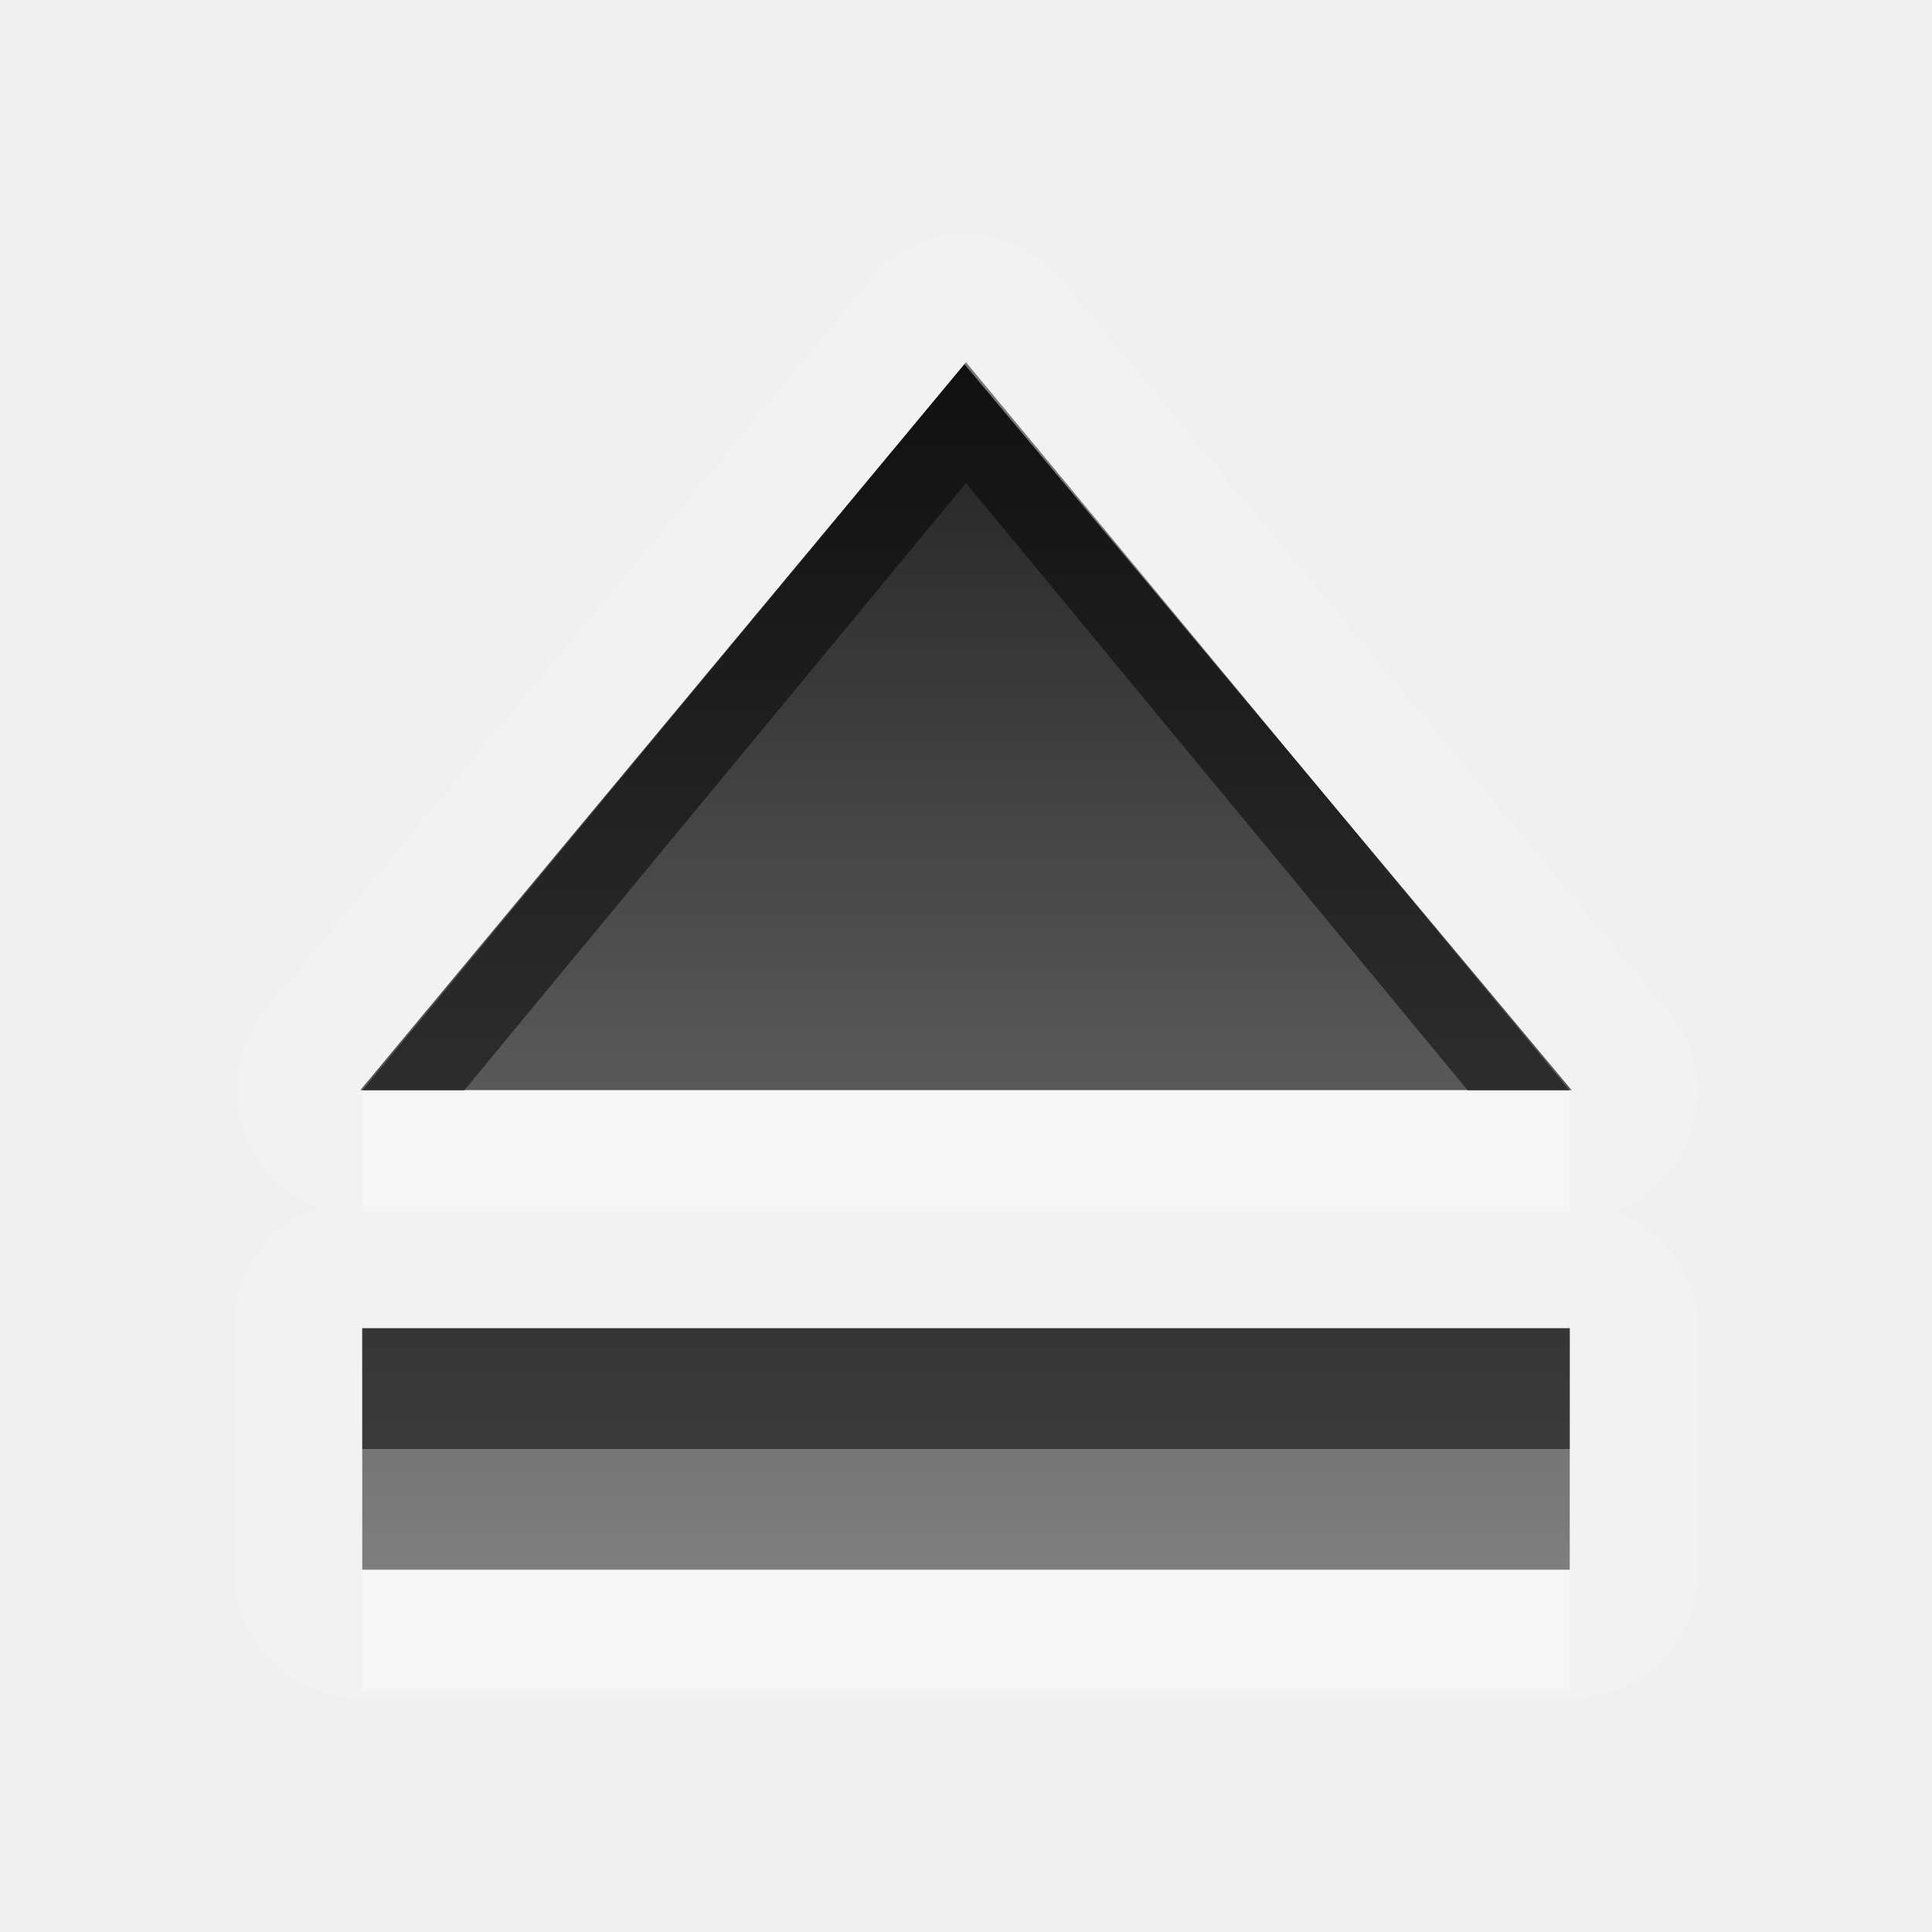
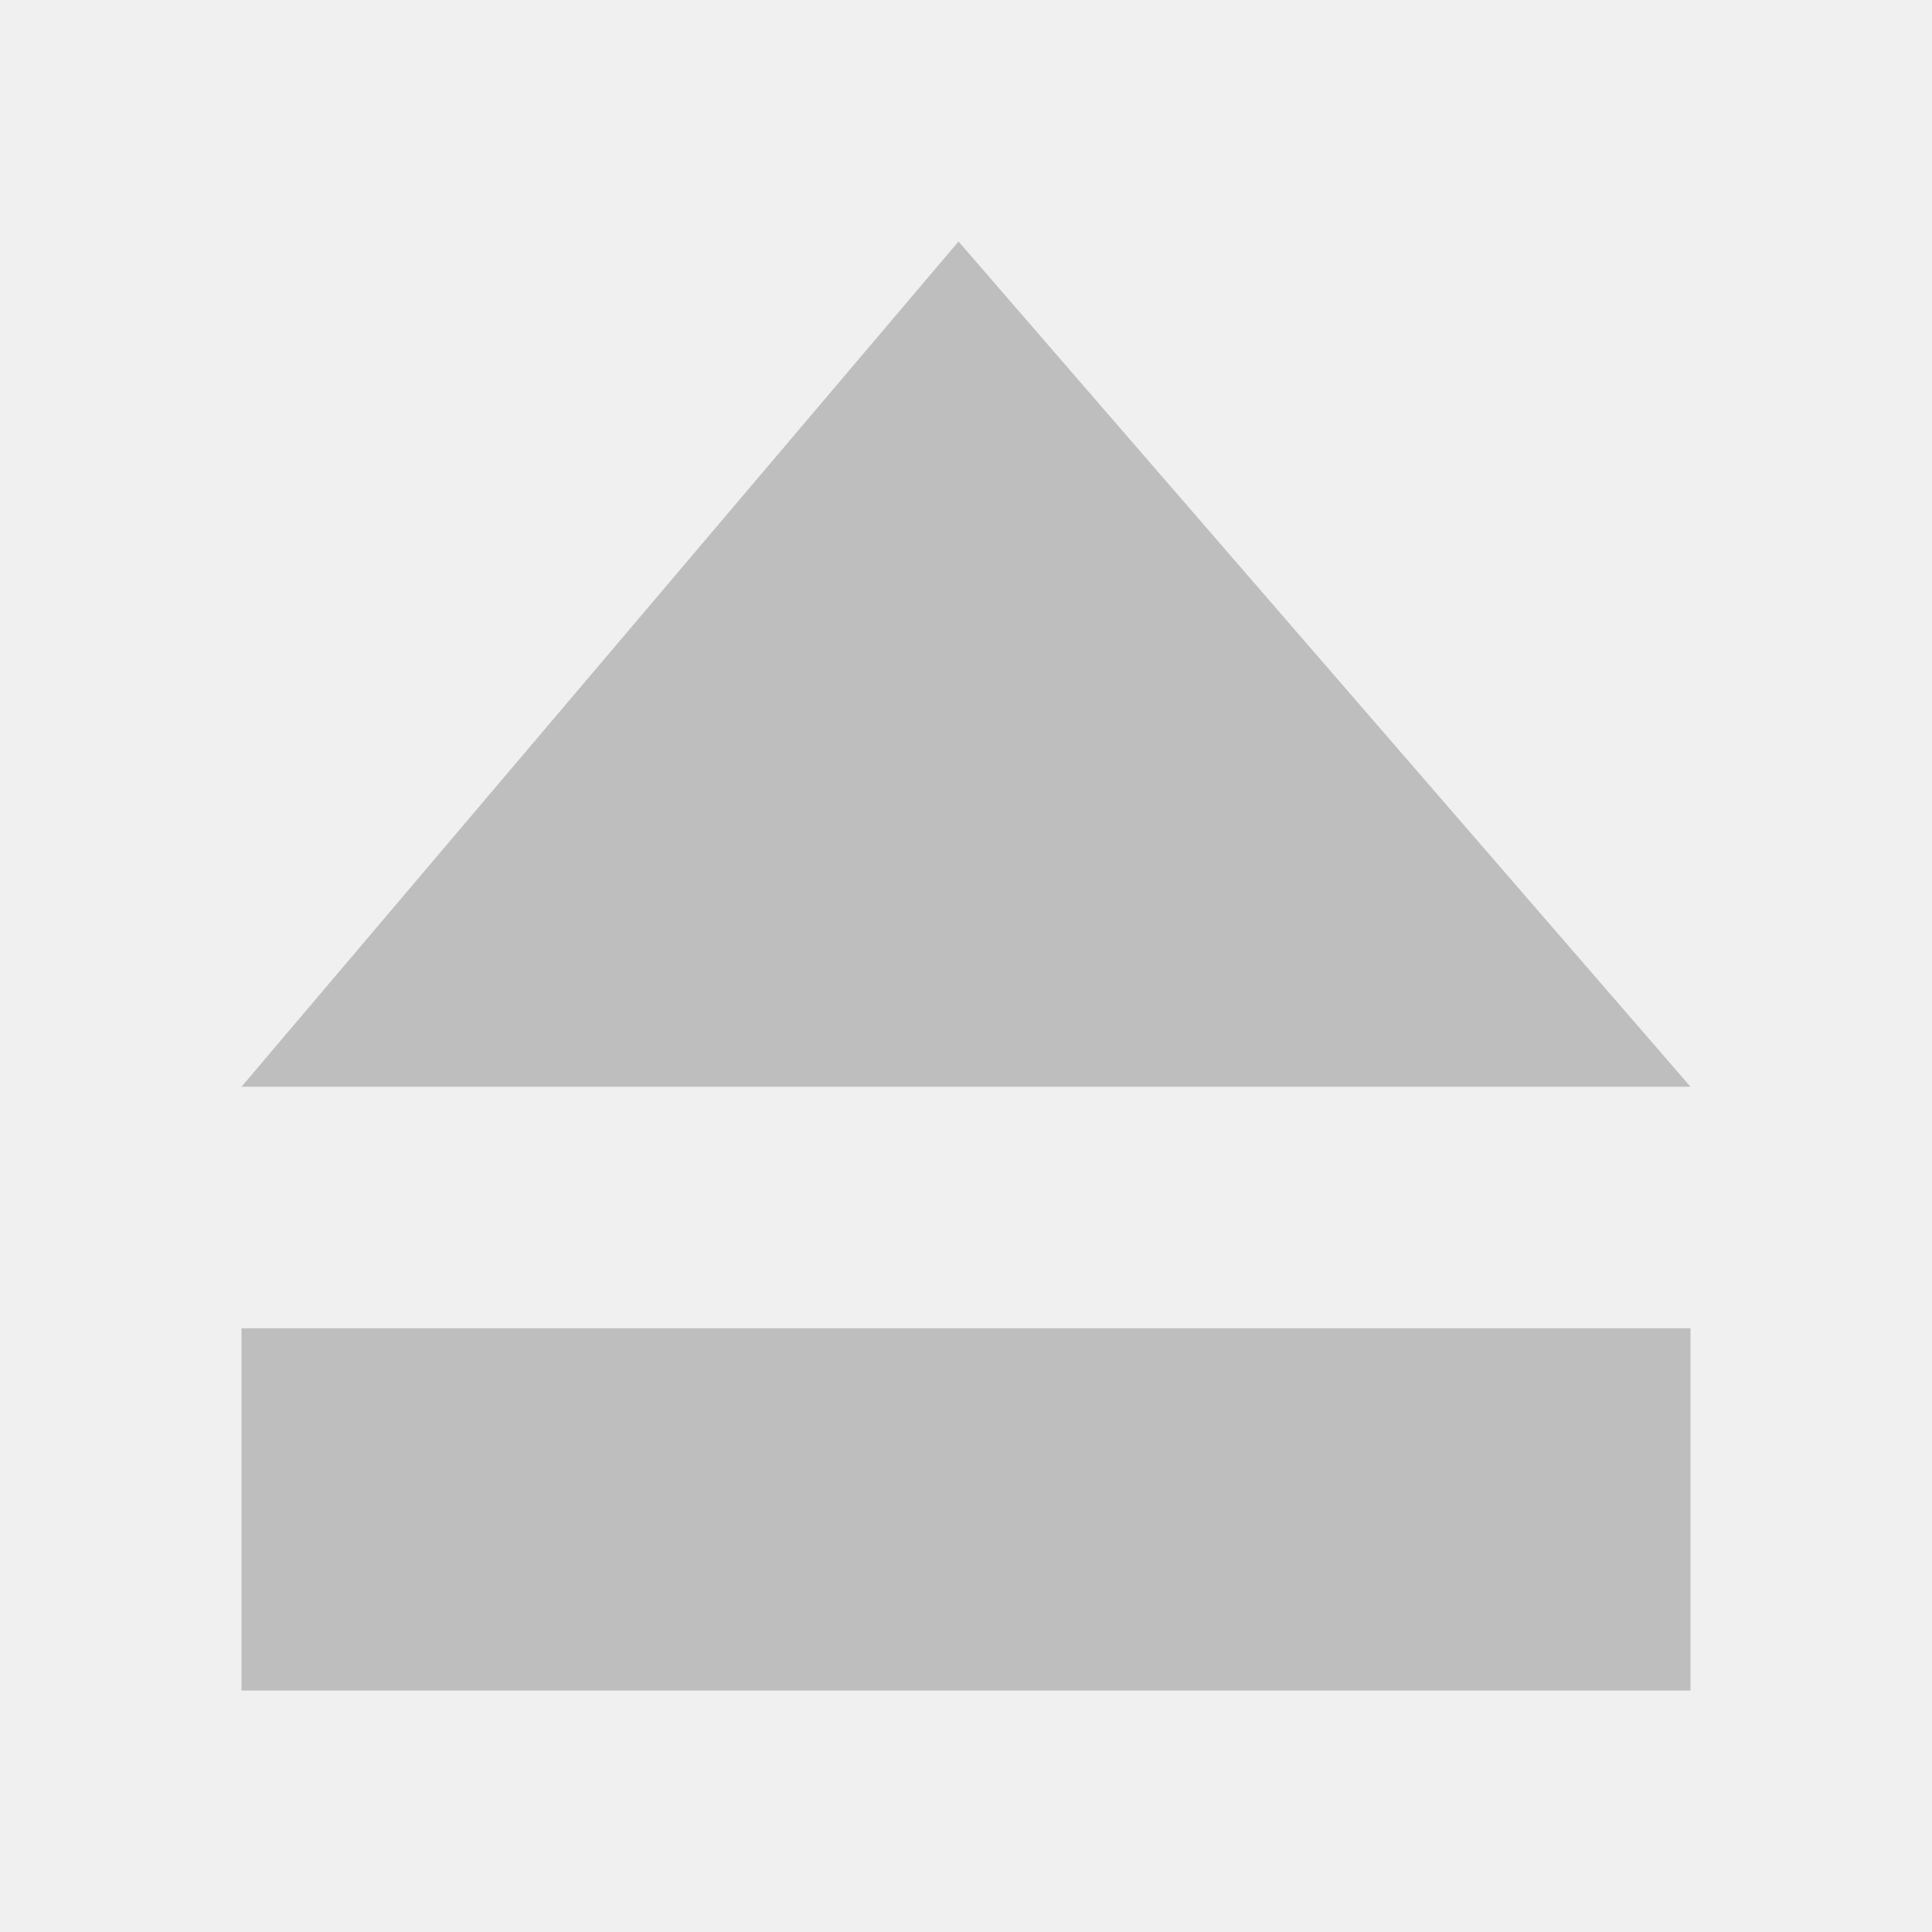
- <svg xmlns="http://www.w3.org/2000/svg" xmlns:xlink="http://www.w3.org/1999/xlink" width="16" height="16" id="svg2" version="1.0">
-   <defs id="defs4">
-     <linearGradient id="StandardGradient" gradientTransform="scale(1.002345,0.9976608)" x1="6.968" y1="3.023" x2="6.968" y2="13.05" gradientUnits="userSpaceOnUse">
-       <stop id="stop3284" offset="0" style="stop-color:#000000;stop-opacity:0.863;" />
-       <stop id="stop3286" offset="1" style="stop-color:#000000;stop-opacity:0.471;" />
-     </linearGradient>
-     <linearGradient xlink:href="#StandardGradient" id="linearGradient2826" gradientUnits="userSpaceOnUse" gradientTransform="matrix(1.002345,0,0,0.9976608,0,1)" x1="6.968" y1="3.023" x2="6.968" y2="13.05" />
-     <linearGradient xlink:href="#StandardGradient" id="linearGradient2830" gradientUnits="userSpaceOnUse" gradientTransform="scale(1.002345,0.9976608)" x1="6.968" y1="3.023" x2="6.968" y2="13.05" />
-     <linearGradient xlink:href="#StandardGradient" id="linearGradient3629" gradientUnits="userSpaceOnUse" gradientTransform="matrix(1.002345,0,0,0.9976608,-20,0)" x1="6.968" y1="3.023" x2="6.968" y2="13.05" />
-     <clipPath clipPathUnits="userSpaceOnUse" id="clipPath3636">
-       <path style="fill:#ff00ff;fill-opacity:1;stroke:none;display:inline" d="m -20,0 0,16 16,0 0,-16 -16,0 z m 8,3 5,6.031 -10,0 L -12,3 z m -5,8 10,0 0,2 -10,0 0,-2 z" id="path3638" />
-     </clipPath>
-     <linearGradient xlink:href="#StandardGradient" id="linearGradient4541" gradientUnits="userSpaceOnUse" gradientTransform="scale(1.002345,0.9976608)" x1="6.968" y1="3.023" x2="6.968" y2="13.05" />
-     <linearGradient xlink:href="#StandardGradient" id="linearGradient4545" gradientUnits="userSpaceOnUse" gradientTransform="scale(1.002345,0.9976608)" x1="6.968" y1="3.023" x2="6.968" y2="13.05" />
-   </defs>
-   <g id="layer4" style="display:inline">
-     <path style="fill:#ffffff;fill-opacity:1;stroke:none;display:inline;opacity:0.15" d="M 7.875 1.938 A 1.049 1.049 0 0 0 7.188 2.344 L 2.188 8.375 A 1.049 1.049 0 0 0 2.625 10 A 1.049 1.049 0 0 0 1.938 11 L 1.938 13 A 1.049 1.049 0 0 0 3 14.062 L 13 14.062 A 1.049 1.049 0 0 0 14.062 13 L 14.062 11 A 1.049 1.049 0 0 0 13.375 10.031 A 1.049 1.049 0 0 0 13.812 8.375 L 8.812 2.344 A 1.049 1.049 0 0 0 7.969 1.938 A 1.049 1.049 0 0 0 7.875 1.938 z M 8 3 L 13 9.031 L 3 9.031 L 8 3 z M 3 11 L 13 11 L 13 13 L 3 13 L 3 11 z " id="path4543" />
-     <path id="Symbol" style="opacity:1;fill:url(#StandardGradient);fill-opacity:1;stroke:none;stroke-width:1;stroke-linecap:round;stroke-linejoin:miter;stroke-miterlimit:4;stroke-dasharray:none;stroke-opacity:1;display:inline" d="M 2.984,9.028 L 7.987,3.016 L 13.016,9.028 L 2.984,9.028 z M 3,11 L 13,11 L 13,13 L 3,13 L 3,11 z" />
-     <path style="opacity:0.5;fill:#000000;fill-opacity:1;stroke:none;stroke-width:1;stroke-linecap:round;stroke-linejoin:miter;stroke-miterlimit:4;stroke-dasharray:none;stroke-opacity:1;display:inline" d="M 8 3 L 3 9.031 L 3.844 9.031 L 8 4 L 12.156 9.031 L 13 9.031 L 8 3 z M 3 11 L 3 12 L 13 12 L 13 11 L 3 11 z " id="BevelShadow" />
-     <path style="opacity:0.3;fill:#ffffff;fill-opacity:1;stroke:none;stroke-width:1;stroke-linecap:round;stroke-linejoin:miter;stroke-miterlimit:4;stroke-dasharray:none;stroke-opacity:1;display:inline" d="M 3 9.031 L 3 10.031 L 13 10.031 L 13 9.031 L 3 9.031 z M 3 13 L 3 14 L 13 14 L 13 13 L 3 13 z " id="BevelHighlight" />
-   </g>
+ <svg xmlns="http://www.w3.org/2000/svg" version="1.1" width="16" height="16" id="svg7384">
+   <defs id="defs11" />
+   <path style="opacity:1;color:#bebebe;fill:#bebebe;fill-opacity:1;fill-rule:nonzero;stroke:none;stroke-width:1;marker:none;visibility:visible;display:inline;overflow:visible;enable-background:accumulate" d="M 7.938,2 2,9 14,9 7.938,2 z M 2,11 l 0,3 12,0 0,-3 -12,0 z" id="rect4595" />
</svg>
